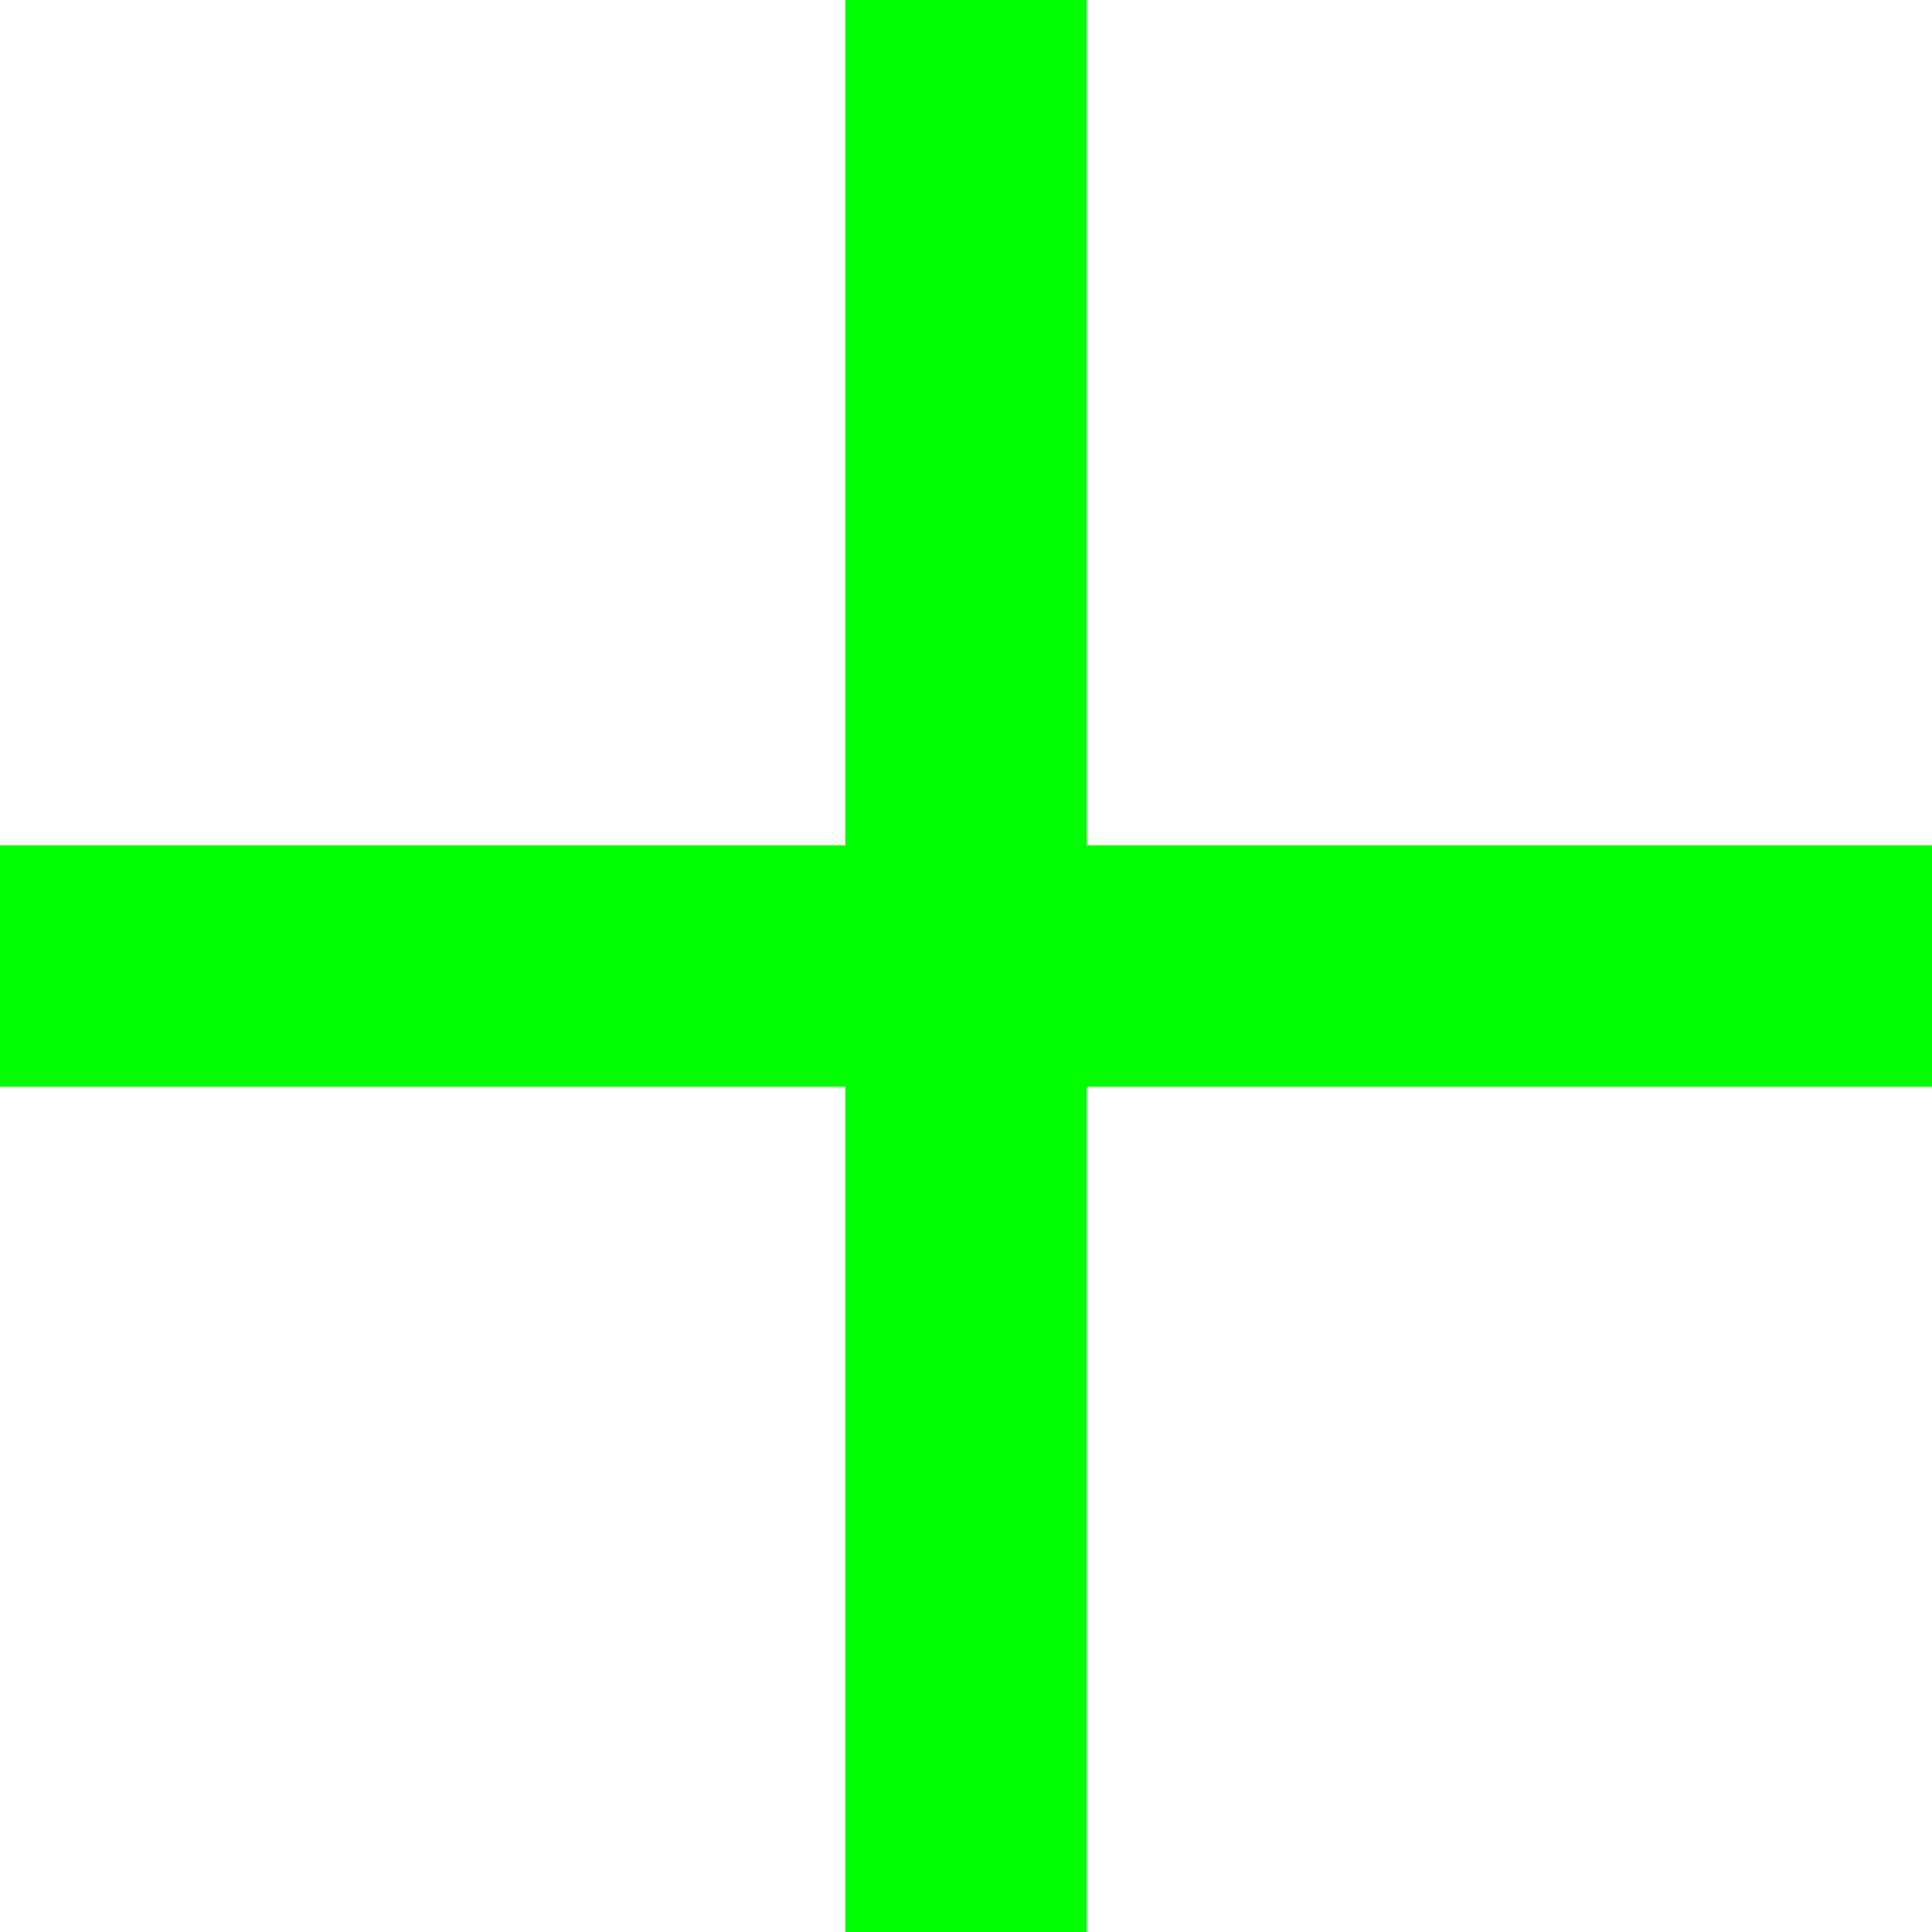
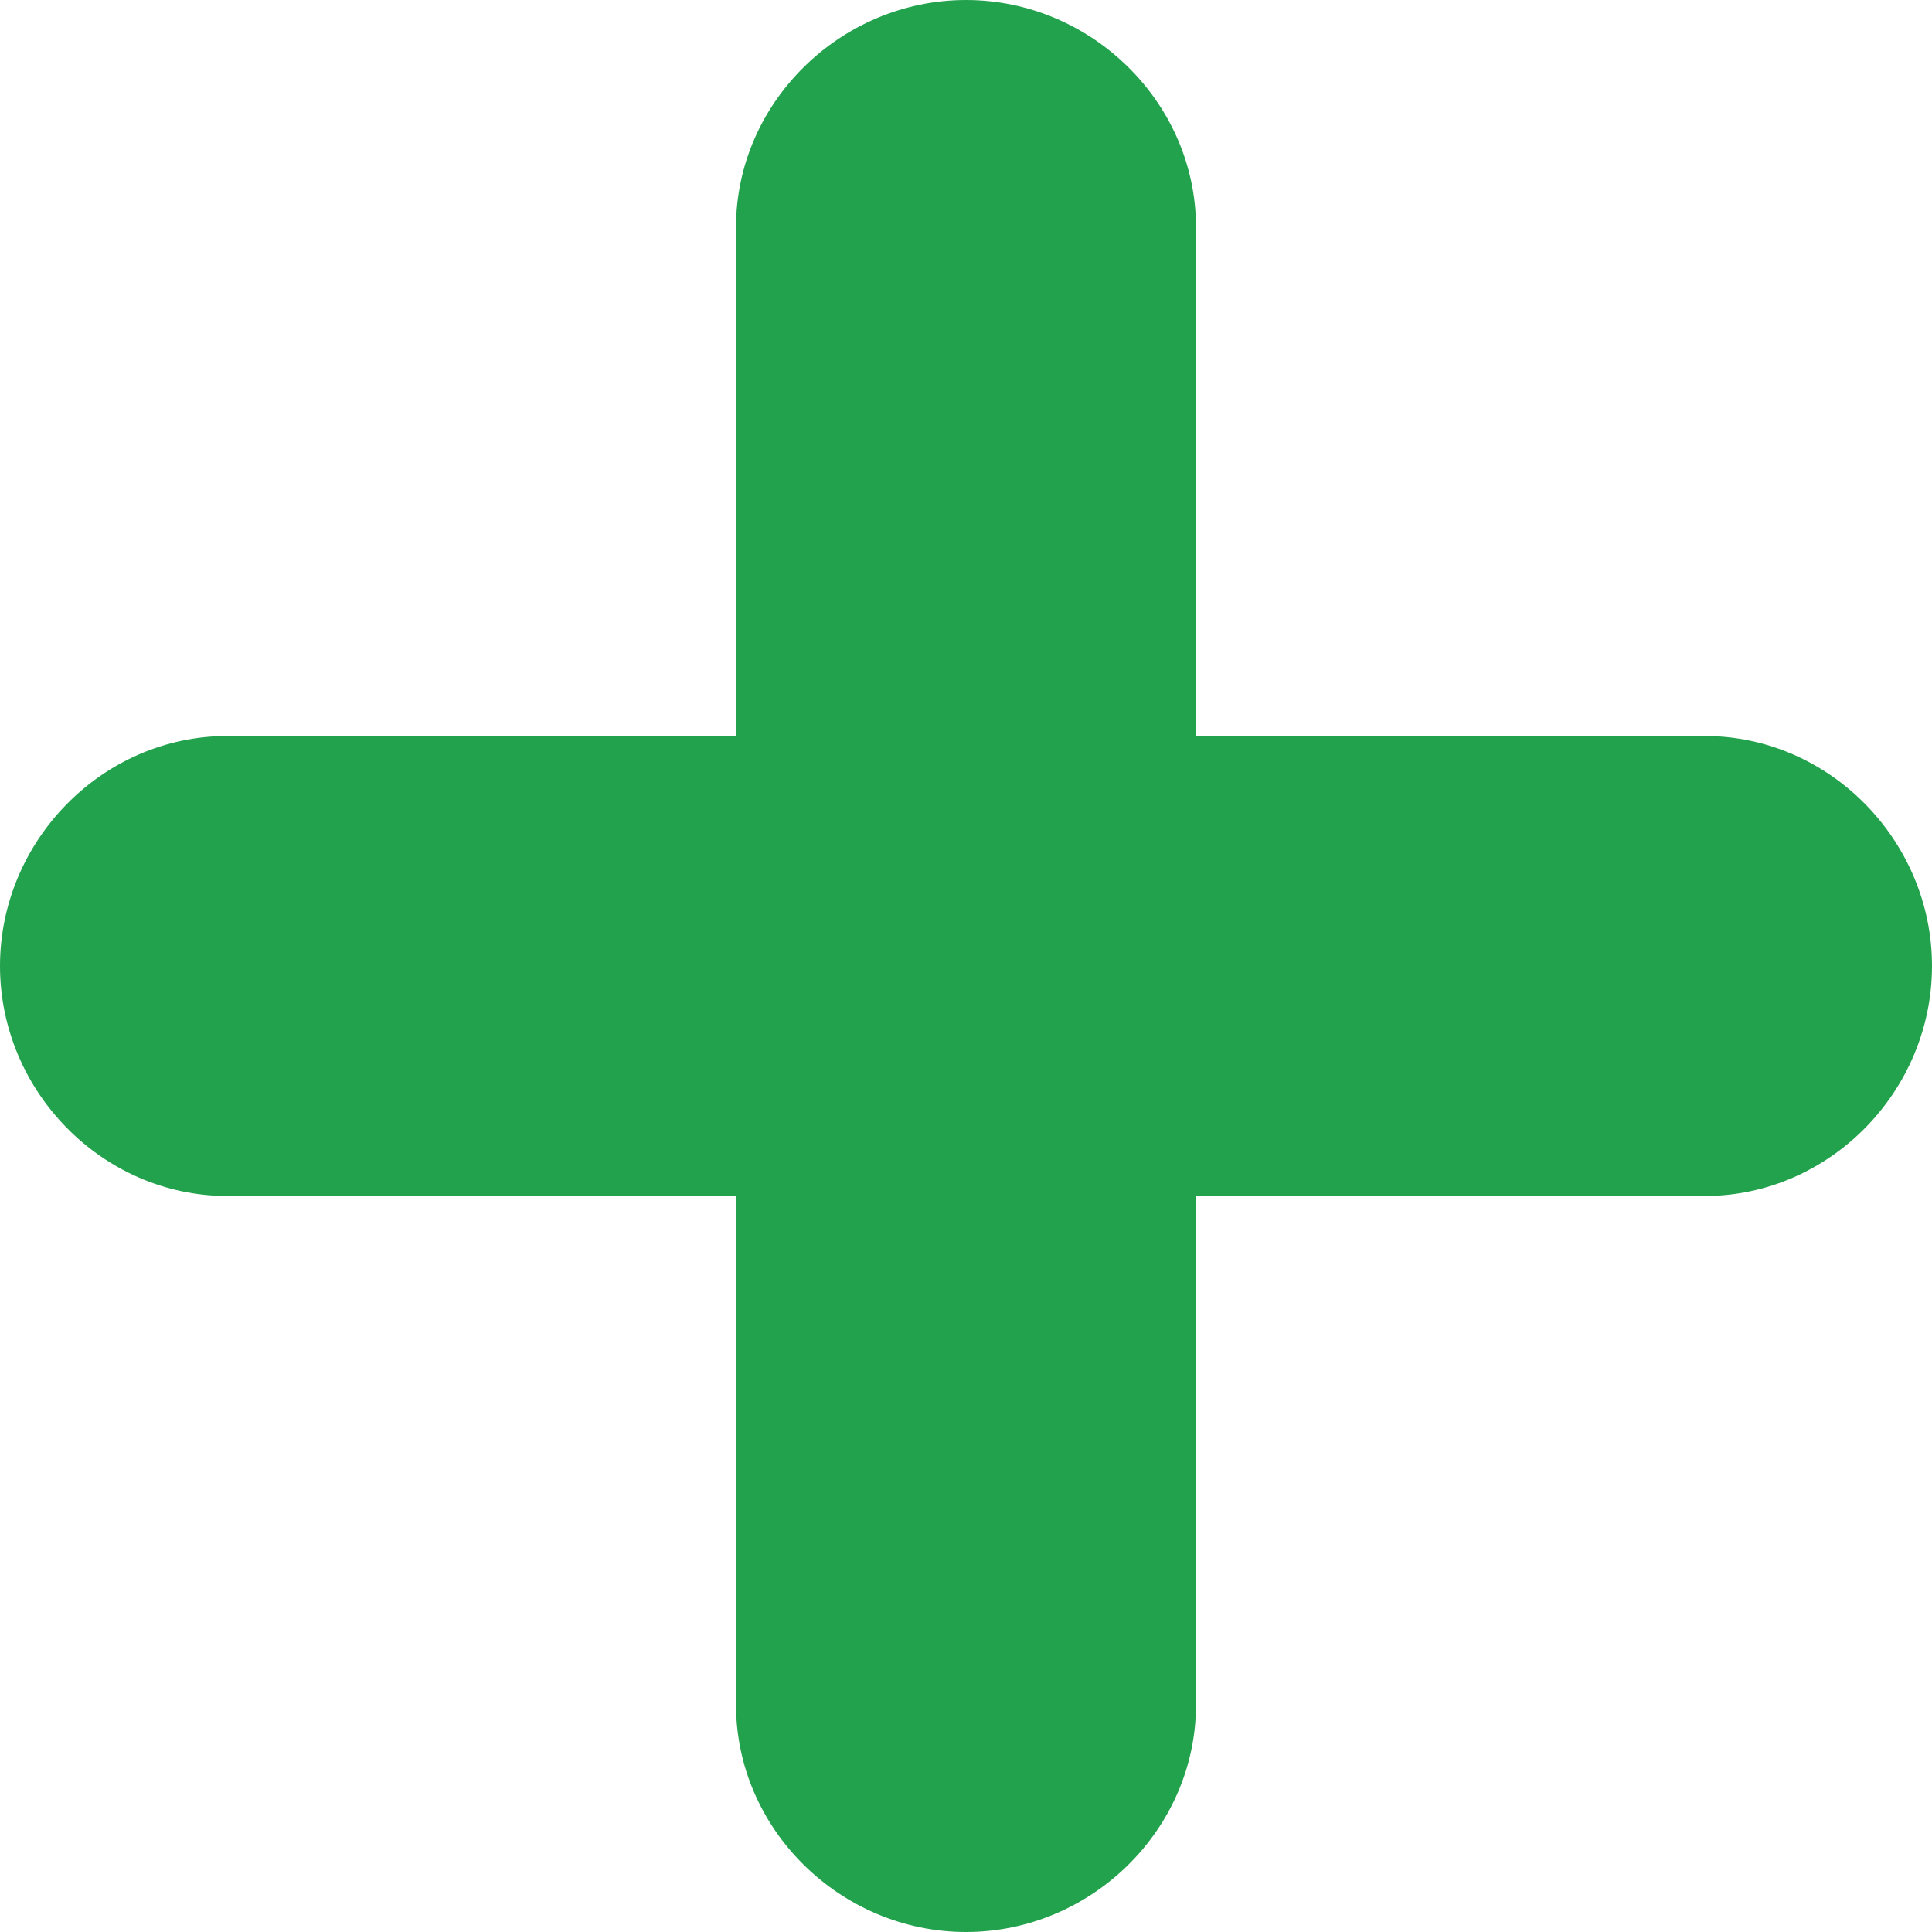
- <svg xmlns="http://www.w3.org/2000/svg" baseProfile="tiny" height="16" version="1.2" width="16">
-   <defs />
-   <line stroke="rgb(0%,100%,0%)" stroke-width="2" x1="8" x2="8" y1="0" y2="16" />
-   <line stroke="rgb(0%,100%,0%)" stroke-width="2" x1="0" x2="16" y1="8" y2="8" />
+ <svg xmlns="http://www.w3.org/2000/svg" height="800px" width="800px" version="1.1" id="Capa_1" viewBox="0 0 42 42" xml:space="preserve">
+   <path style="fill:#23A24D;" d="M37.059,16H26V4.941C26,2.224,23.718,0,21,0s-5,2.224-5,4.941V16H4.941C2.224,16,0,18.282,0,21  s2.224,5,4.941,5H16v11.059C16,39.776,18.282,42,21,42s5-2.224,5-4.941V26h11.059C39.776,26,42,23.718,42,21S39.776,16,37.059,16z" />
</svg>
